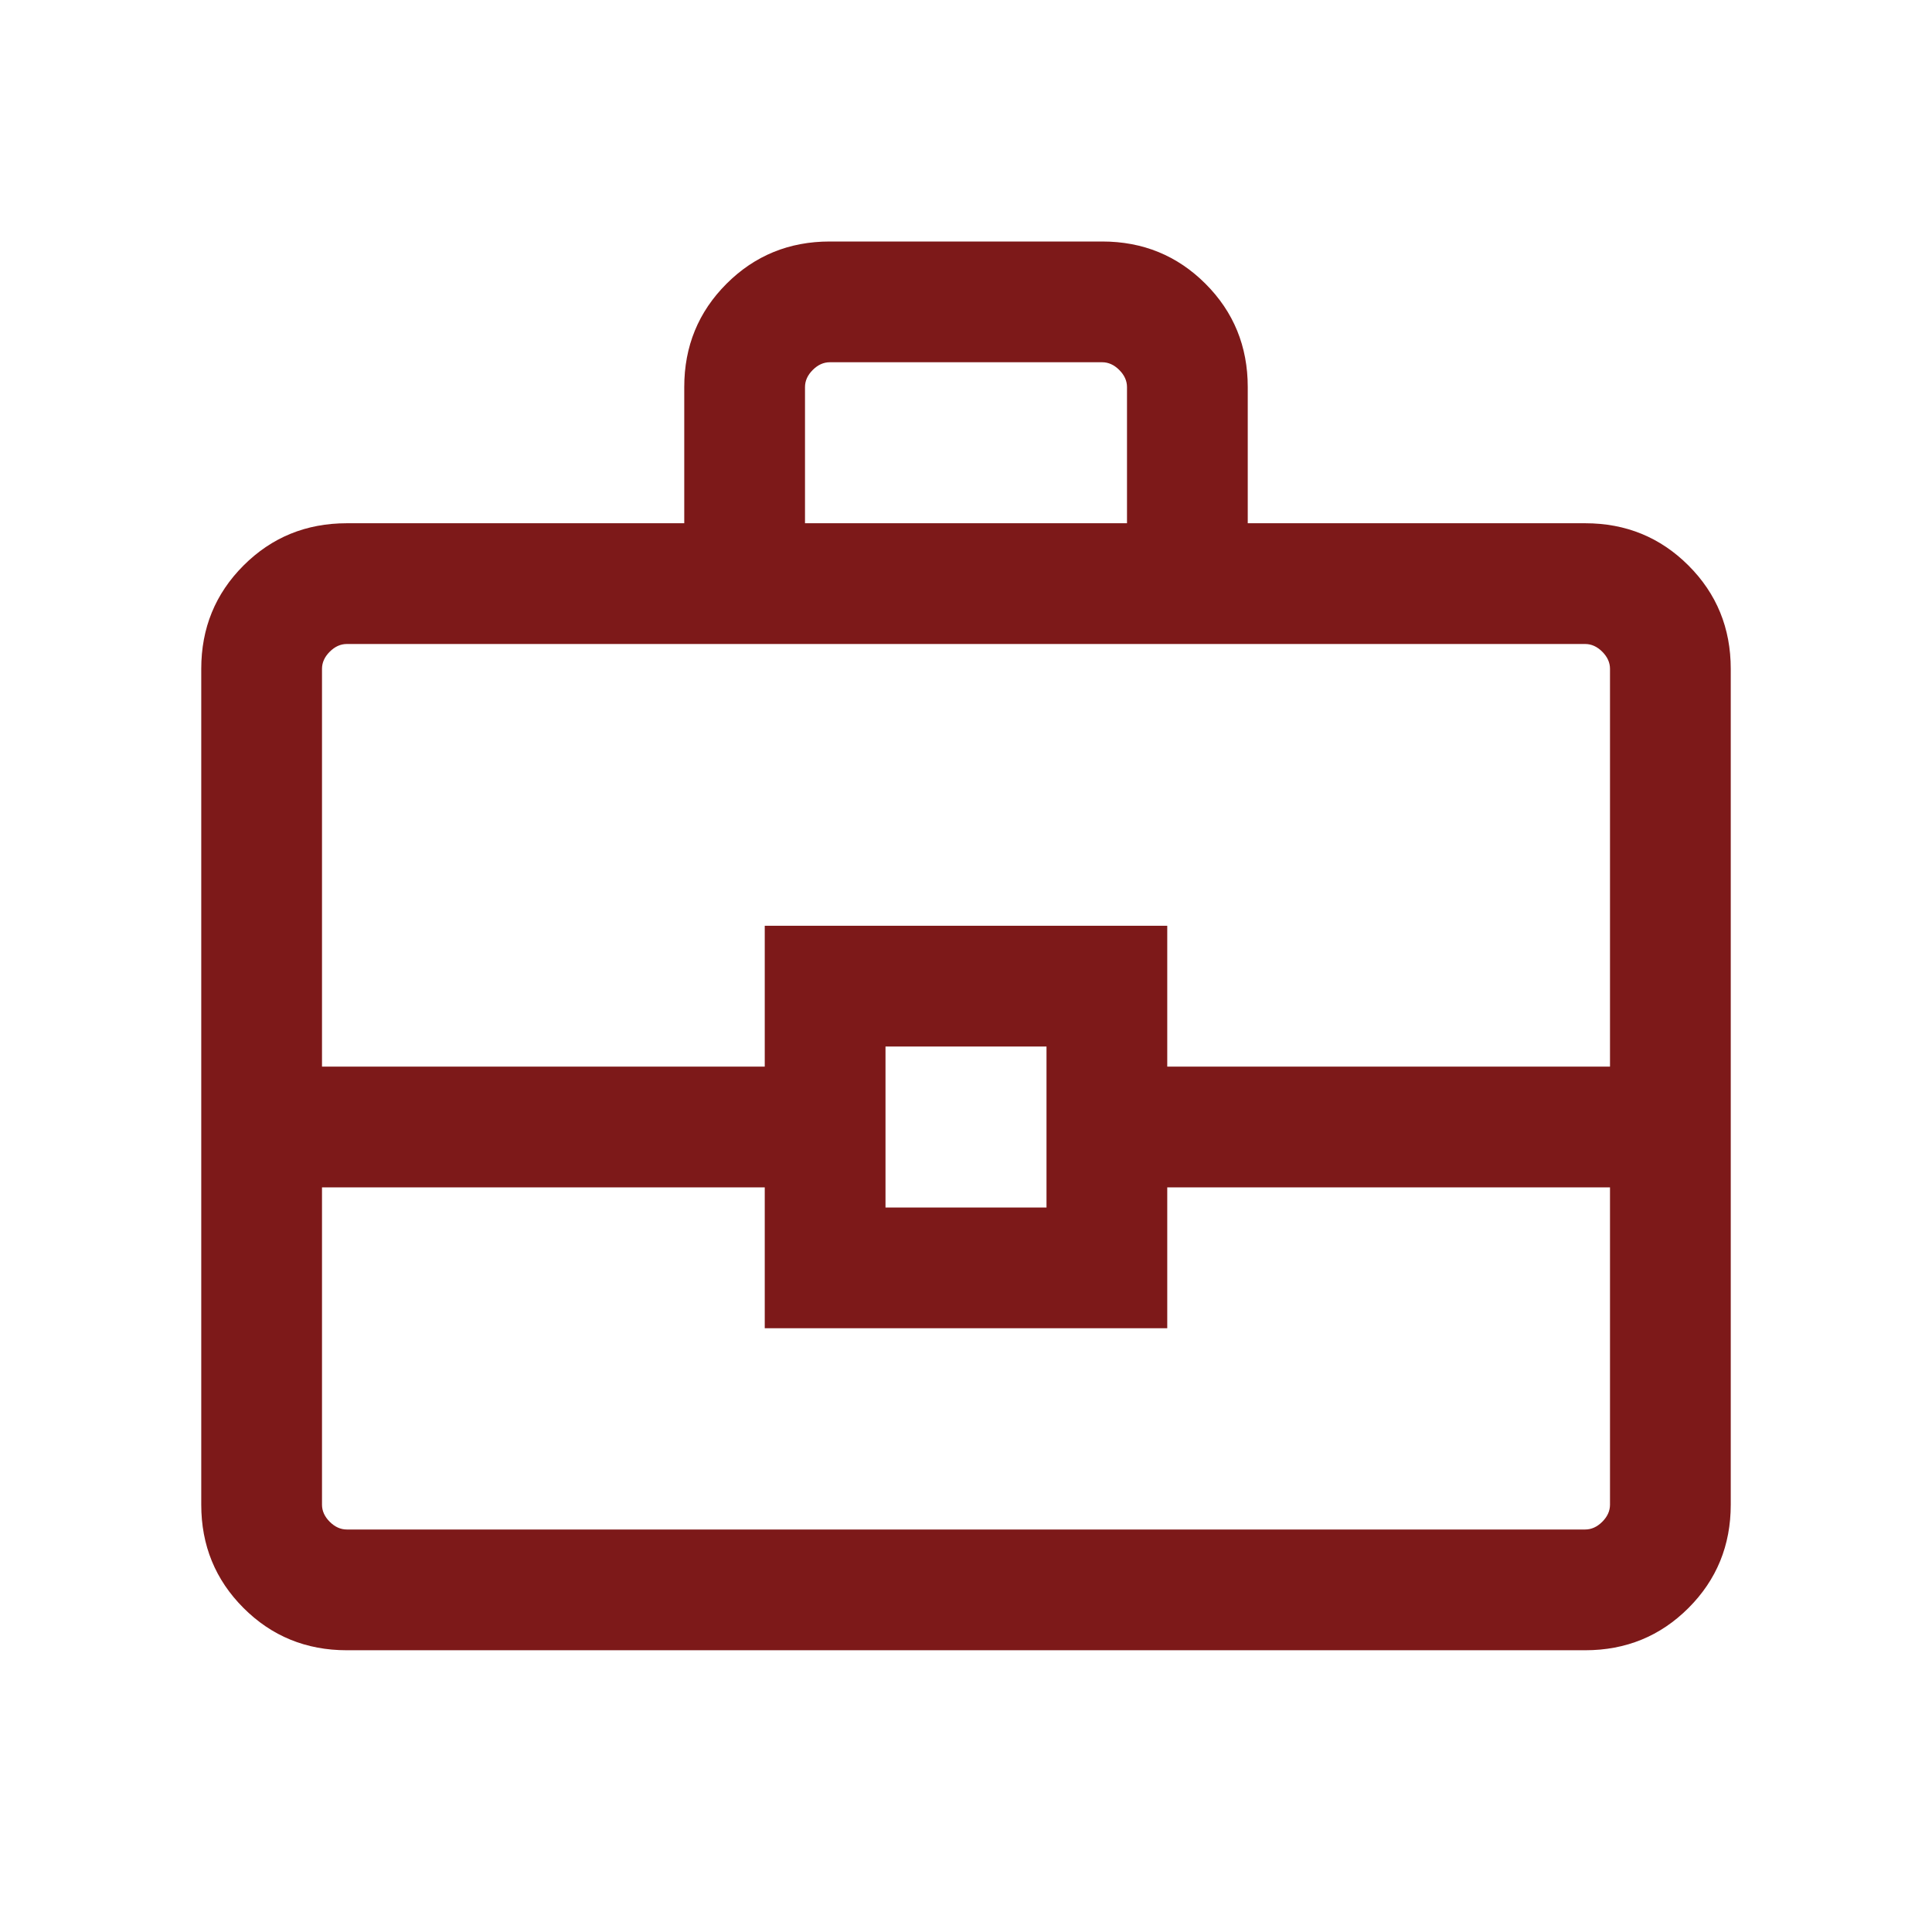
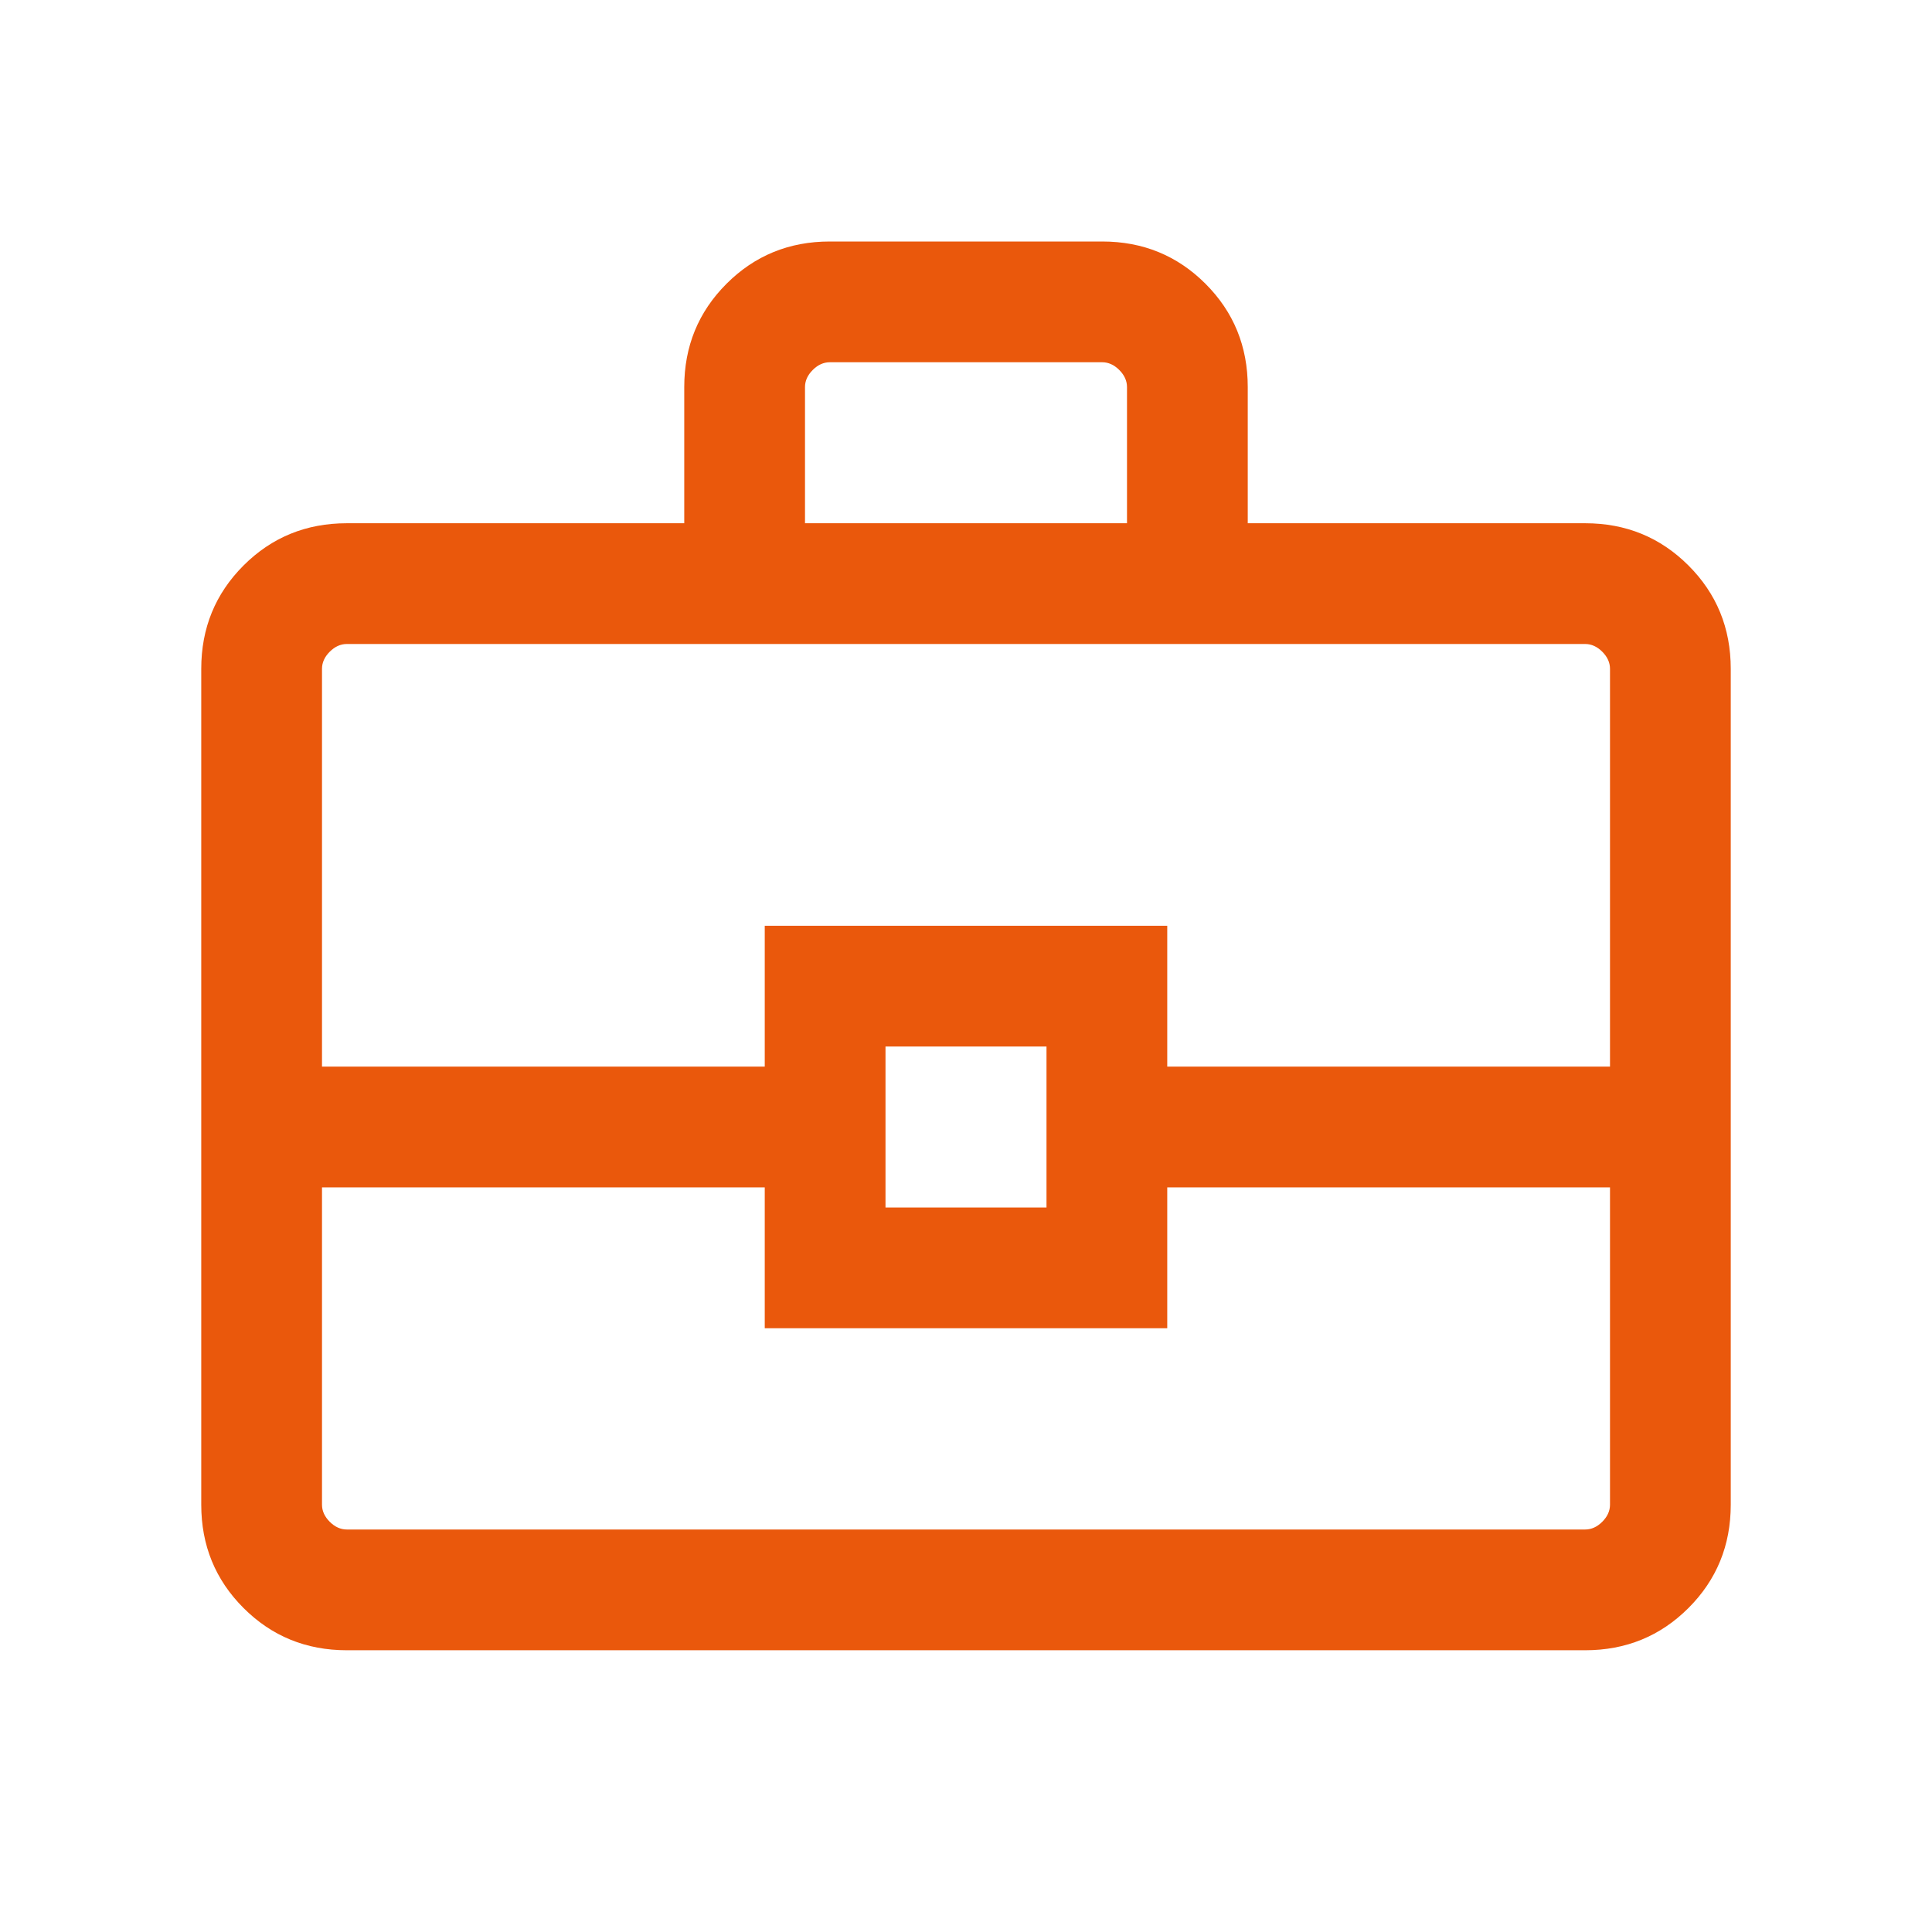
<svg xmlns="http://www.w3.org/2000/svg" width="24" height="24" viewBox="0 0 24 24" fill="none">
-   <mask id="mask0_579_2571" style="mask-type:alpha" maskUnits="userSpaceOnUse" x="0" y="0" width="24" height="24">
+   <mask id="mask0_585_3953" style="mask-type:alpha" maskUnits="userSpaceOnUse" x="0" y="0" width="24" height="24">
    <rect width="24" height="24" fill="#D9D9D9" />
  </mask>
-   <g mask="url(#mask0_579_2571)">
-     <path d="M4.308 20.5C3.803 20.5 3.375 20.325 3.025 19.975C2.675 19.625 2.5 19.197 2.5 18.692V8.308C2.5 7.803 2.675 7.375 3.025 7.025C3.375 6.675 3.803 6.5 4.308 6.5H8.5V4.808C8.5 4.303 8.675 3.875 9.025 3.525C9.375 3.175 9.803 3 10.308 3H13.692C14.197 3 14.625 3.175 14.975 3.525C15.325 3.875 15.5 4.303 15.5 4.808V6.5H19.692C20.197 6.5 20.625 6.675 20.975 7.025C21.325 7.375 21.5 7.803 21.5 8.308V18.692C21.5 19.197 21.325 19.625 20.975 19.975C20.625 20.325 20.197 20.5 19.692 20.5H4.308ZM10 6.5H14V4.808C14 4.731 13.968 4.66 13.904 4.596C13.84 4.532 13.769 4.5 13.692 4.5H10.308C10.231 4.5 10.16 4.532 10.096 4.596C10.032 4.66 10 4.731 10 4.808V6.5ZM20 14.75H14.5V16.5H9.5V14.75H4V18.692C4 18.769 4.032 18.84 4.096 18.904C4.16 18.968 4.231 19 4.308 19H19.692C19.769 19 19.84 18.968 19.904 18.904C19.968 18.84 20 18.769 20 18.692V14.75ZM11 15H13V13H11V15ZM4 13.25H9.5V11.5H14.5V13.25H20V8.308C20 8.231 19.968 8.16 19.904 8.096C19.84 8.032 19.769 8 19.692 8H4.308C4.231 8 4.16 8.032 4.096 8.096C4.032 8.16 4 8.231 4 8.308V13.25Z" fill="#7D1919" />
+   <g mask="url(#mask0_585_3953)">
+     <path d="M4.308 20.5C3.803 20.5 3.375 20.325 3.025 19.975C2.675 19.625 2.5 19.197 2.5 18.692V8.308C2.5 7.803 2.675 7.375 3.025 7.025C3.375 6.675 3.803 6.5 4.308 6.5H8.5V4.808C8.5 4.303 8.675 3.875 9.025 3.525C9.375 3.175 9.803 3 10.308 3H13.692C14.197 3 14.625 3.175 14.975 3.525C15.325 3.875 15.5 4.303 15.5 4.808V6.5H19.692C20.197 6.5 20.625 6.675 20.975 7.025C21.325 7.375 21.5 7.803 21.5 8.308V18.692C21.5 19.197 21.325 19.625 20.975 19.975C20.625 20.325 20.197 20.5 19.692 20.5H4.308ZM10 6.5H14V4.808C14 4.731 13.968 4.66 13.904 4.596C13.84 4.532 13.769 4.5 13.692 4.5H10.308C10.231 4.5 10.16 4.532 10.096 4.596C10.032 4.66 10 4.731 10 4.808V6.5ZM20 14.75H14.5V16.5H9.5V14.75H4V18.692C4 18.769 4.032 18.84 4.096 18.904C4.16 18.968 4.231 19 4.308 19H19.692C19.769 19 19.84 18.968 19.904 18.904C19.968 18.84 20 18.769 20 18.692V14.75ZM11 15H13V13H11V15ZM4 13.25H9.5V11.5H14.5V13.25H20V8.308C20 8.231 19.968 8.16 19.904 8.096C19.84 8.032 19.769 8 19.692 8H4.308C4.231 8 4.16 8.032 4.096 8.096C4.032 8.16 4 8.231 4 8.308V13.25Z" fill="#EA580C" />
  </g>
</svg>
